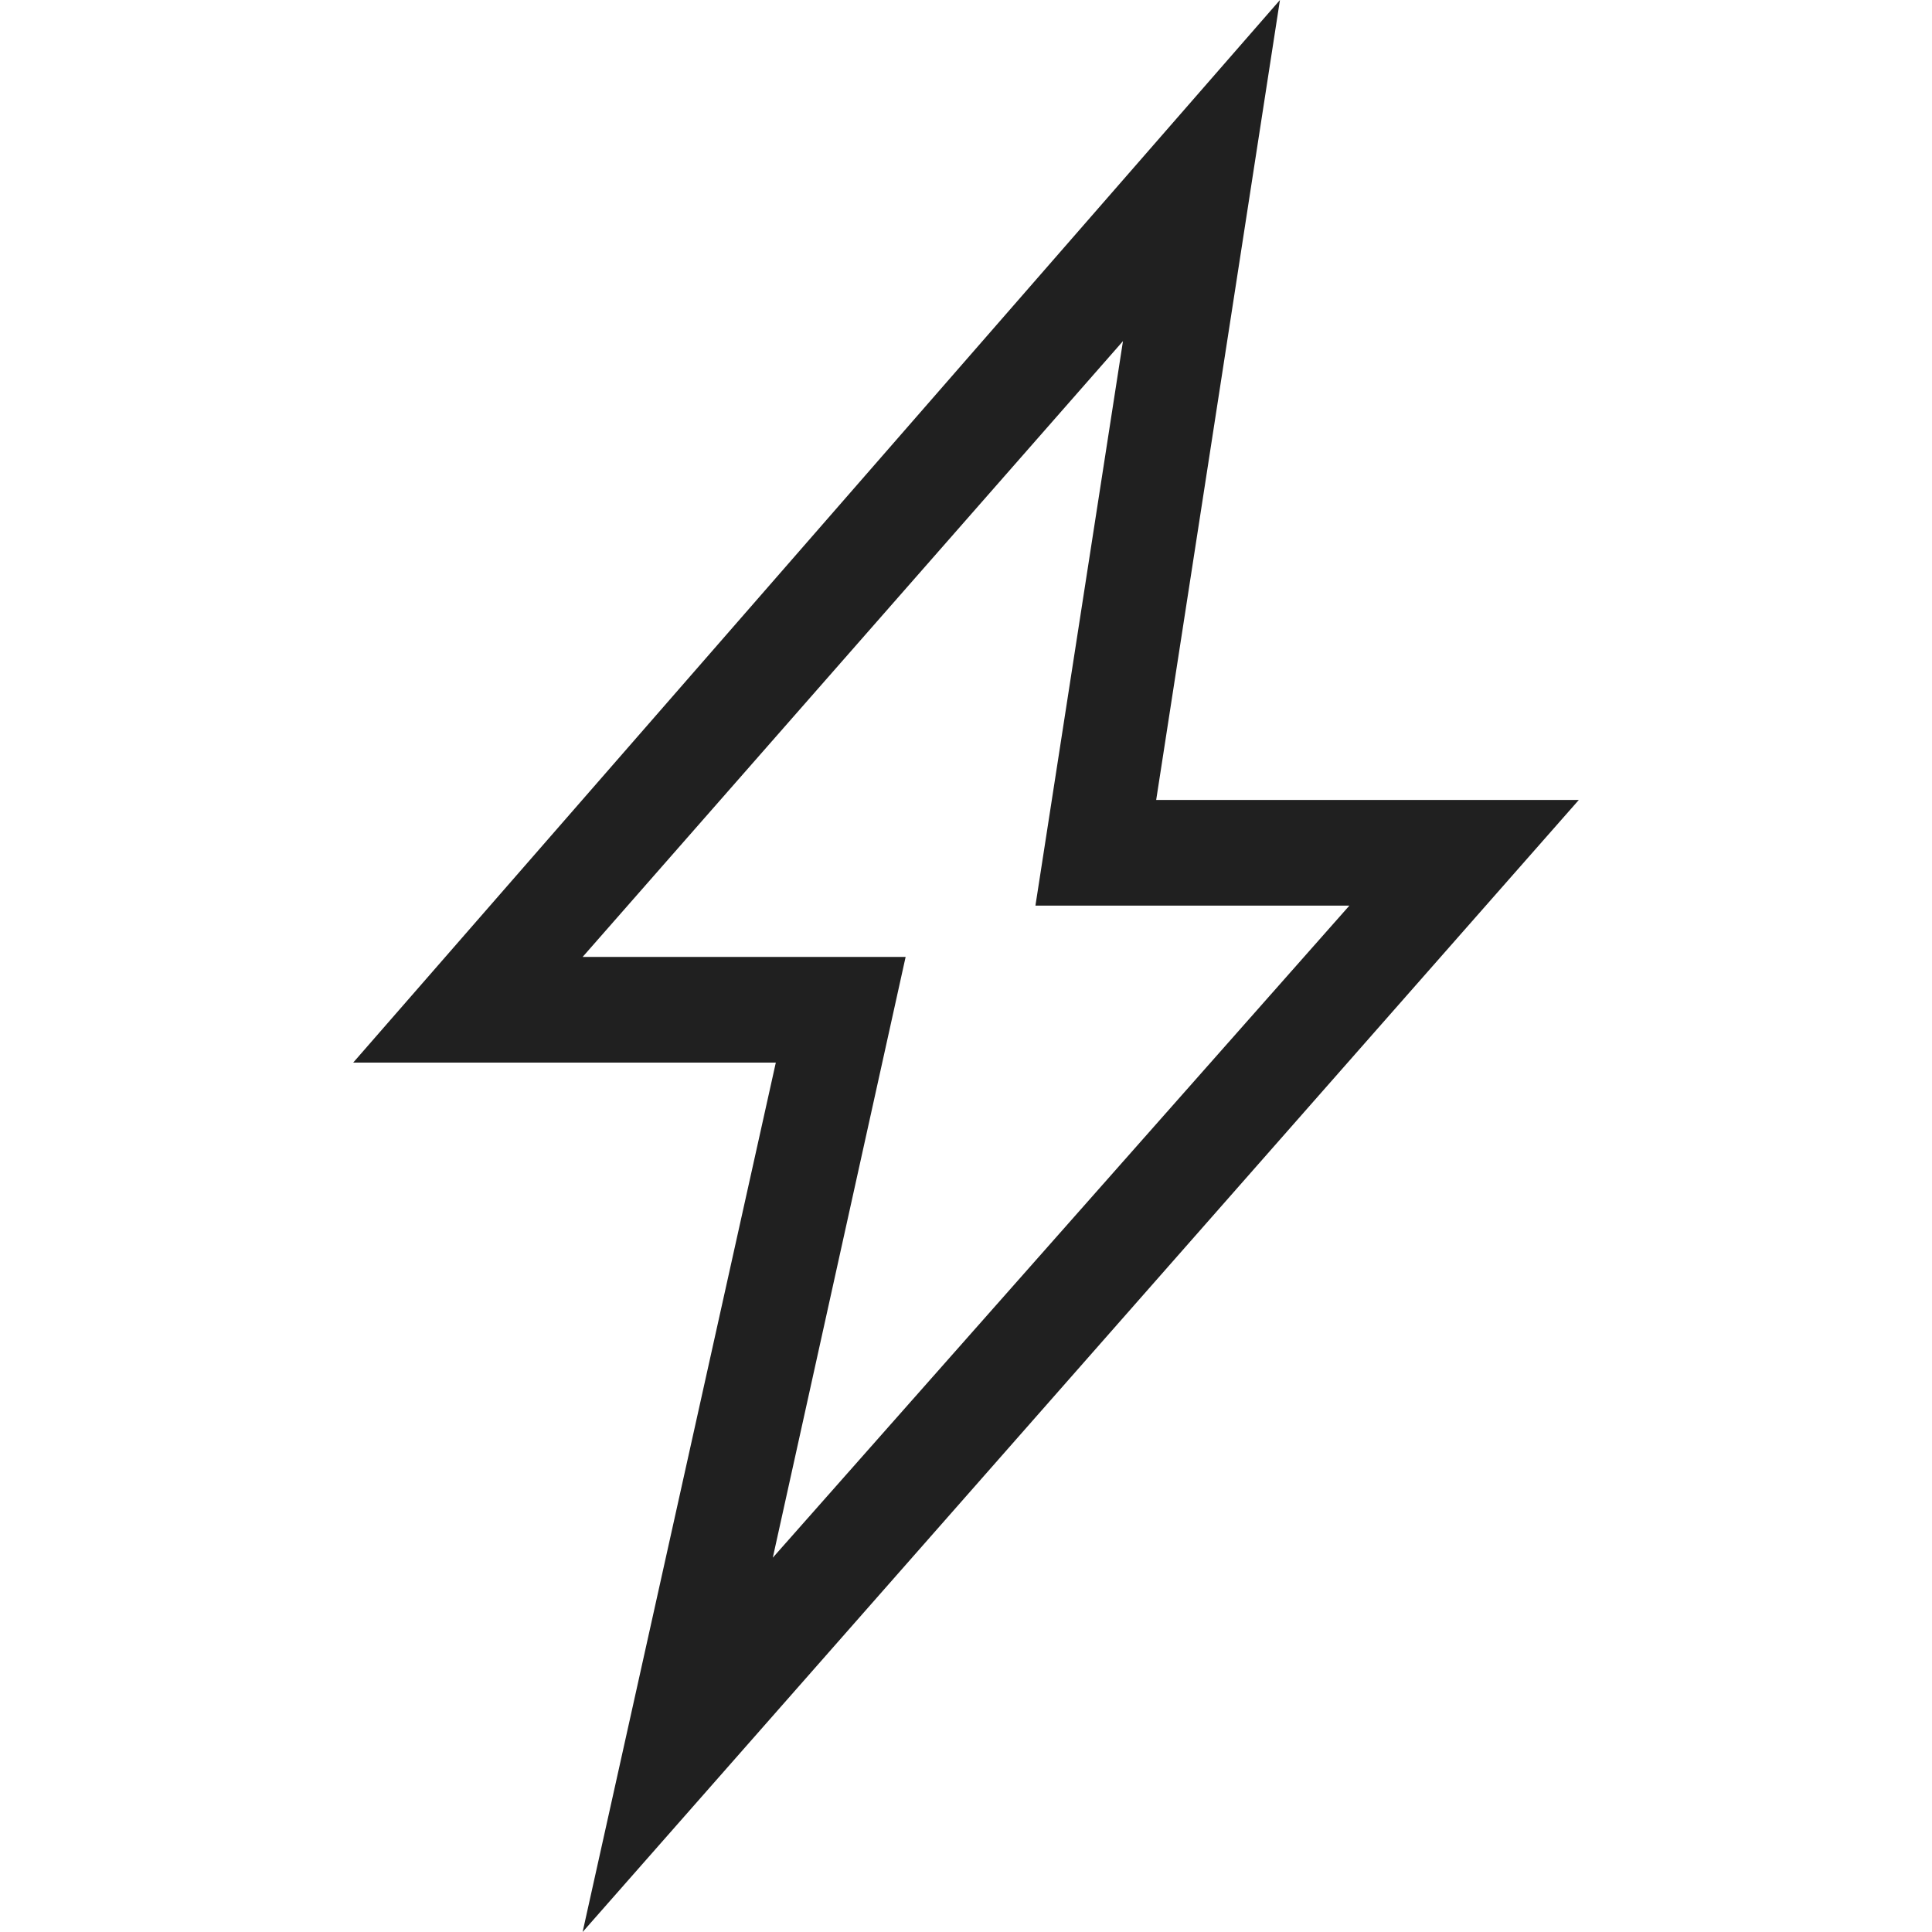
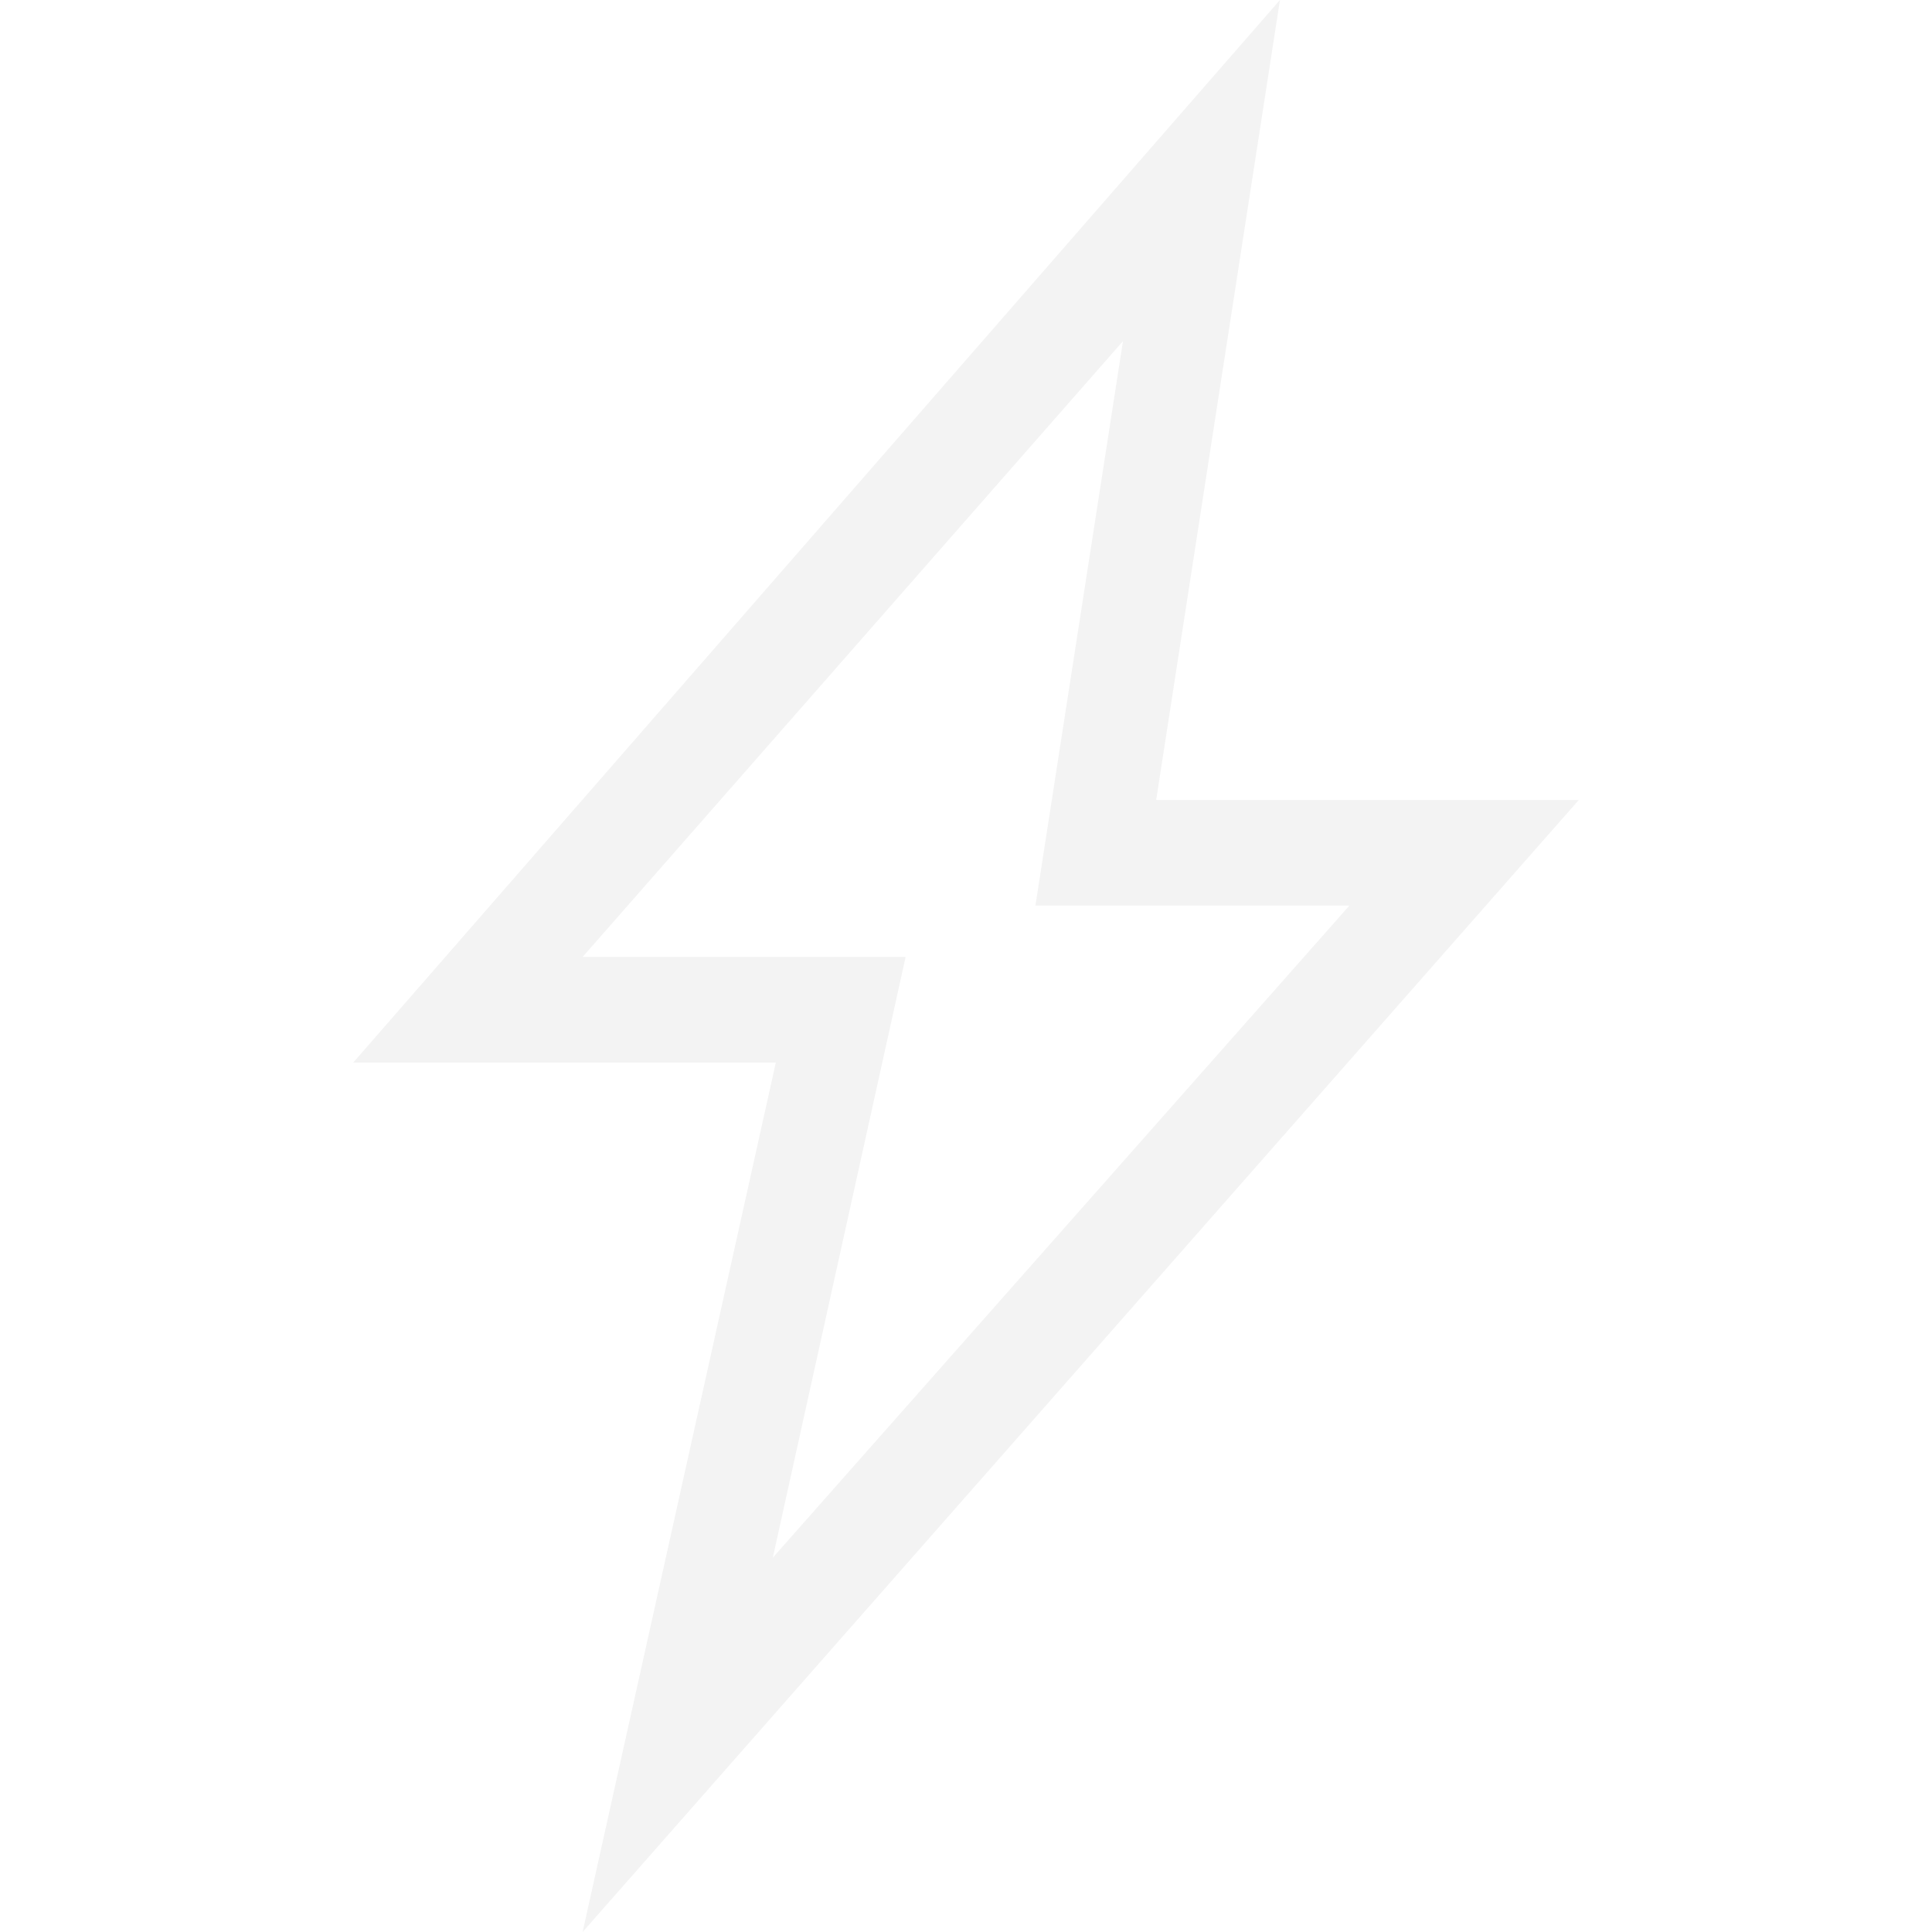
<svg xmlns="http://www.w3.org/2000/svg" version="1.1" id="Layer_2" x="0px" y="0px" viewBox="0 0 64 64" style="enable-background:new 0 0 64 64;" xml:space="preserve">
  <style type="text/css">
- 	.st0{fill:#202020;}
+ 	.st0{fill:#f3f3f3;}
</style>
  <path class="st0" d="M19.3,64l6.4-28.8h-14L42.4,0l-4.1,26.5h14L19.3,64z M19.3,31.7H30l-4.4,19.9L44.7,30H34.3l2.9-18.7L19.3,31.7z  " />
</svg>
